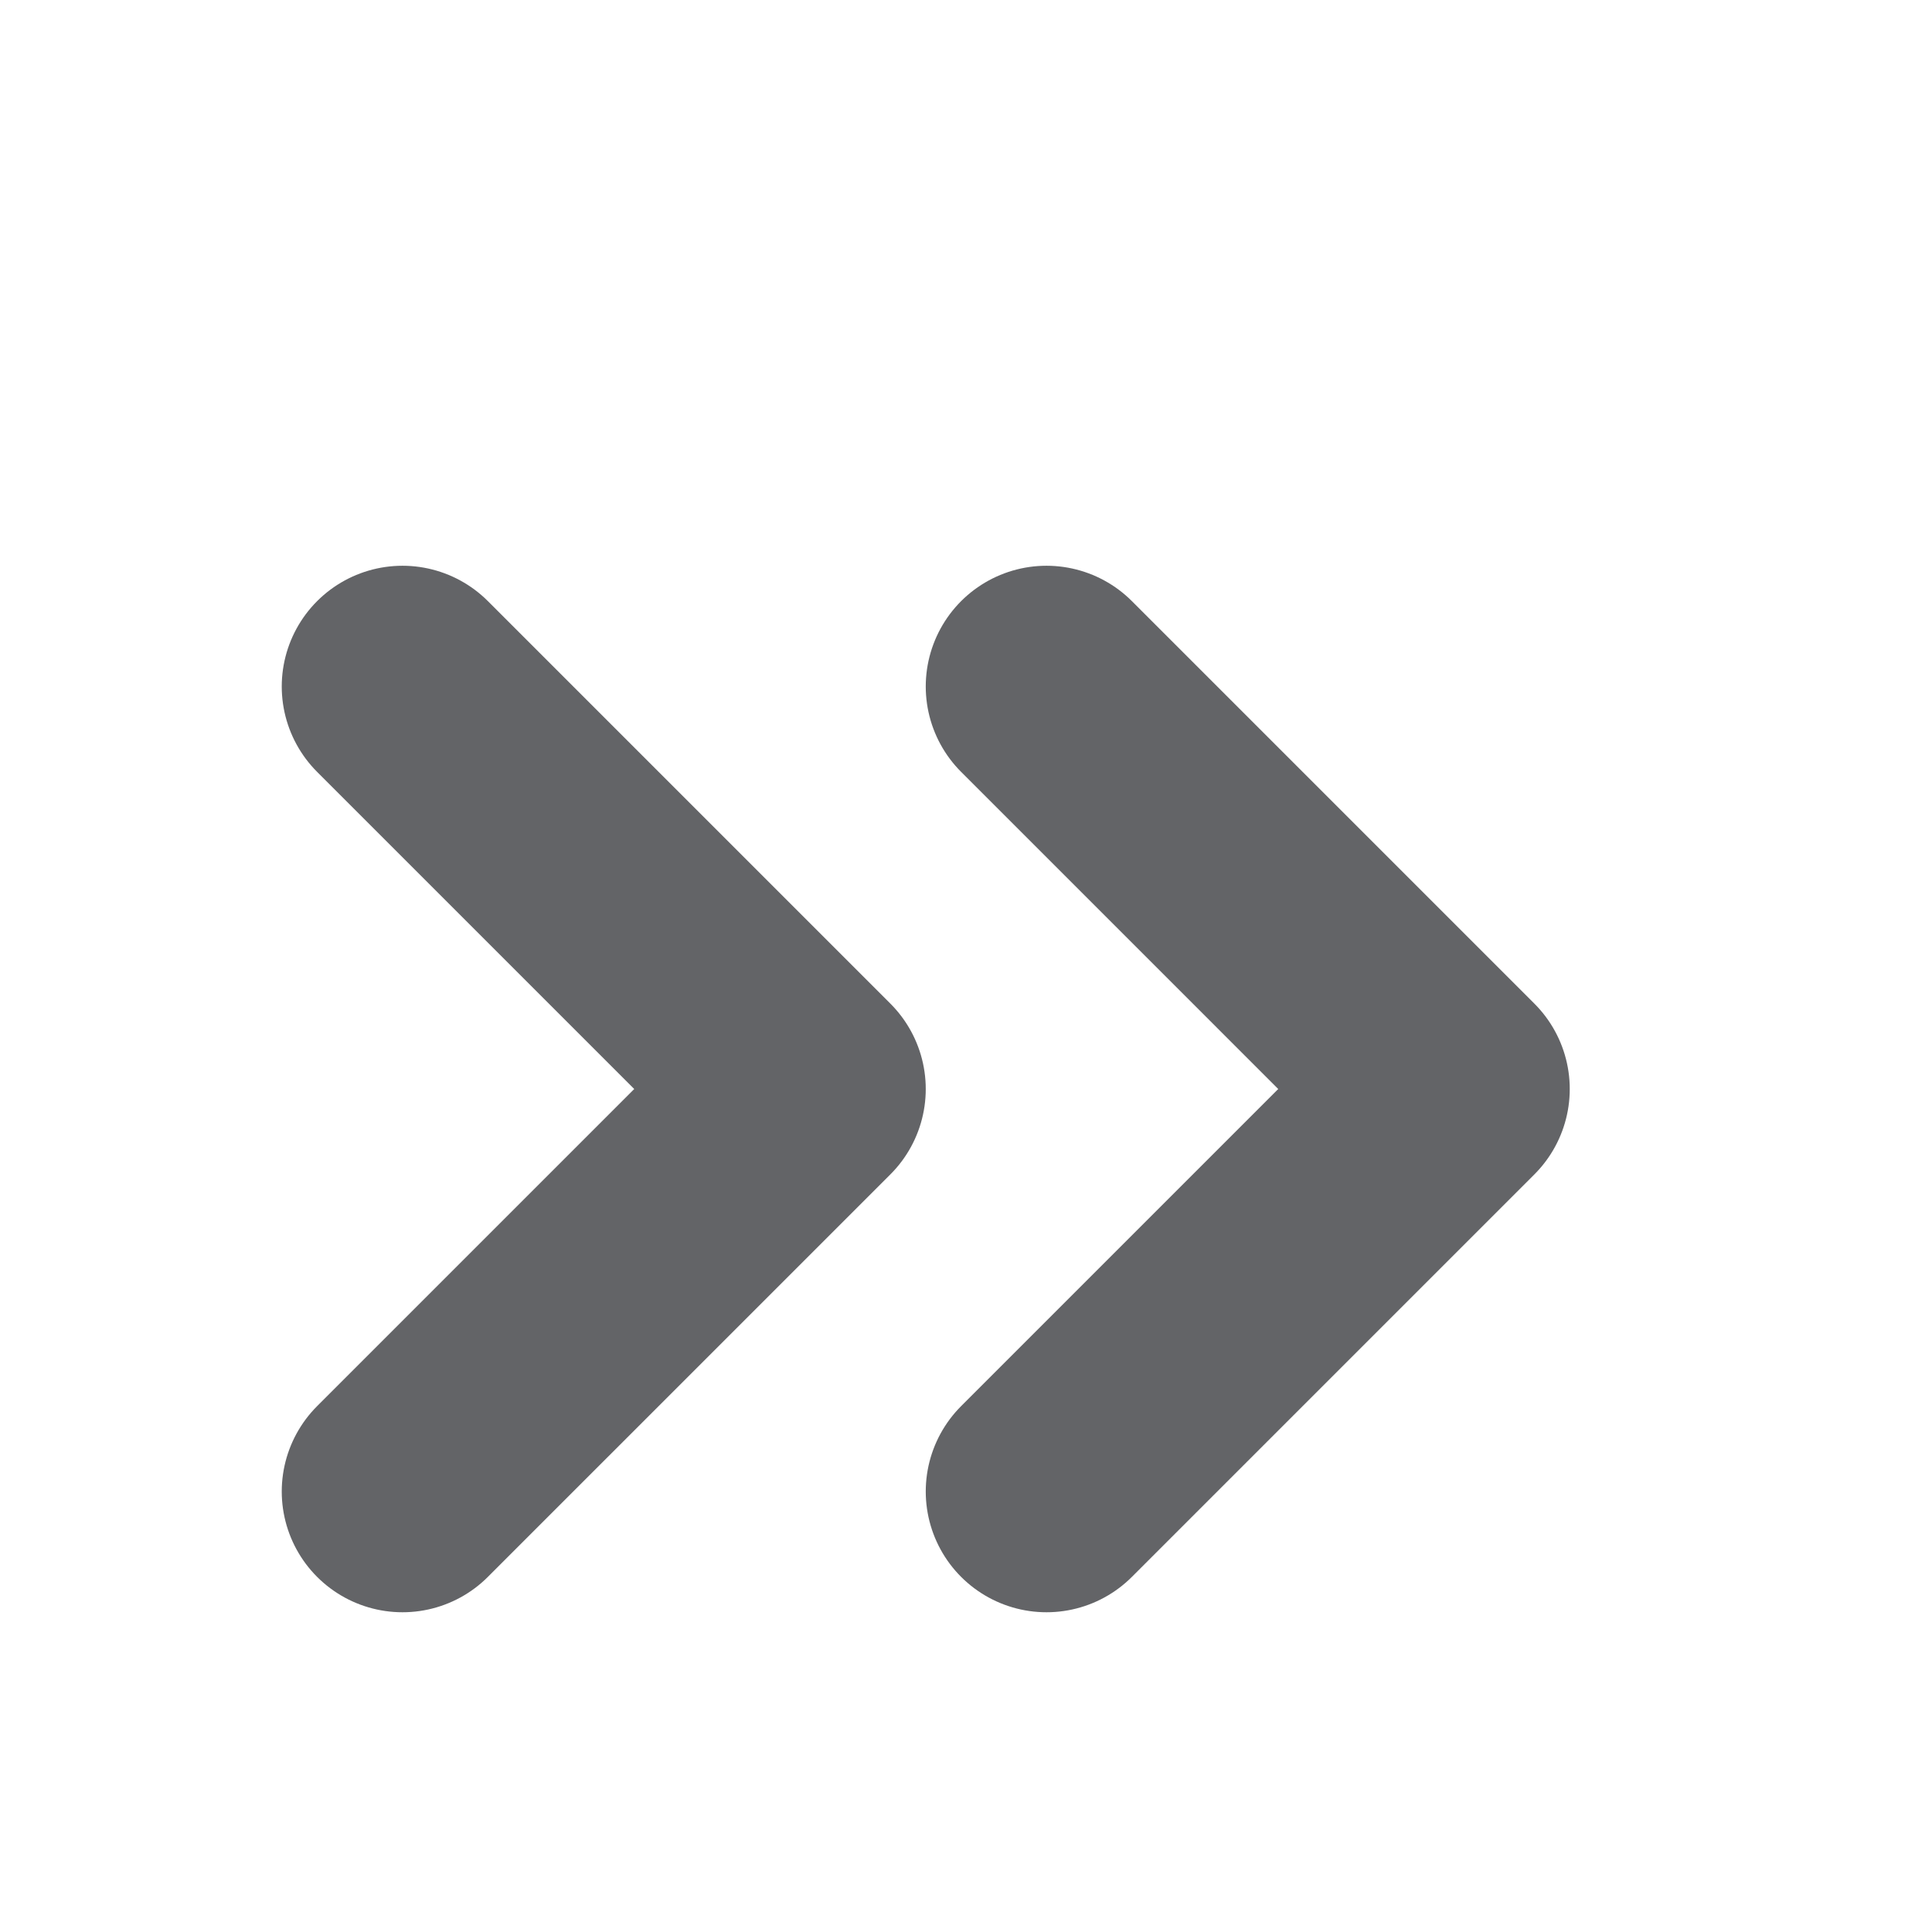
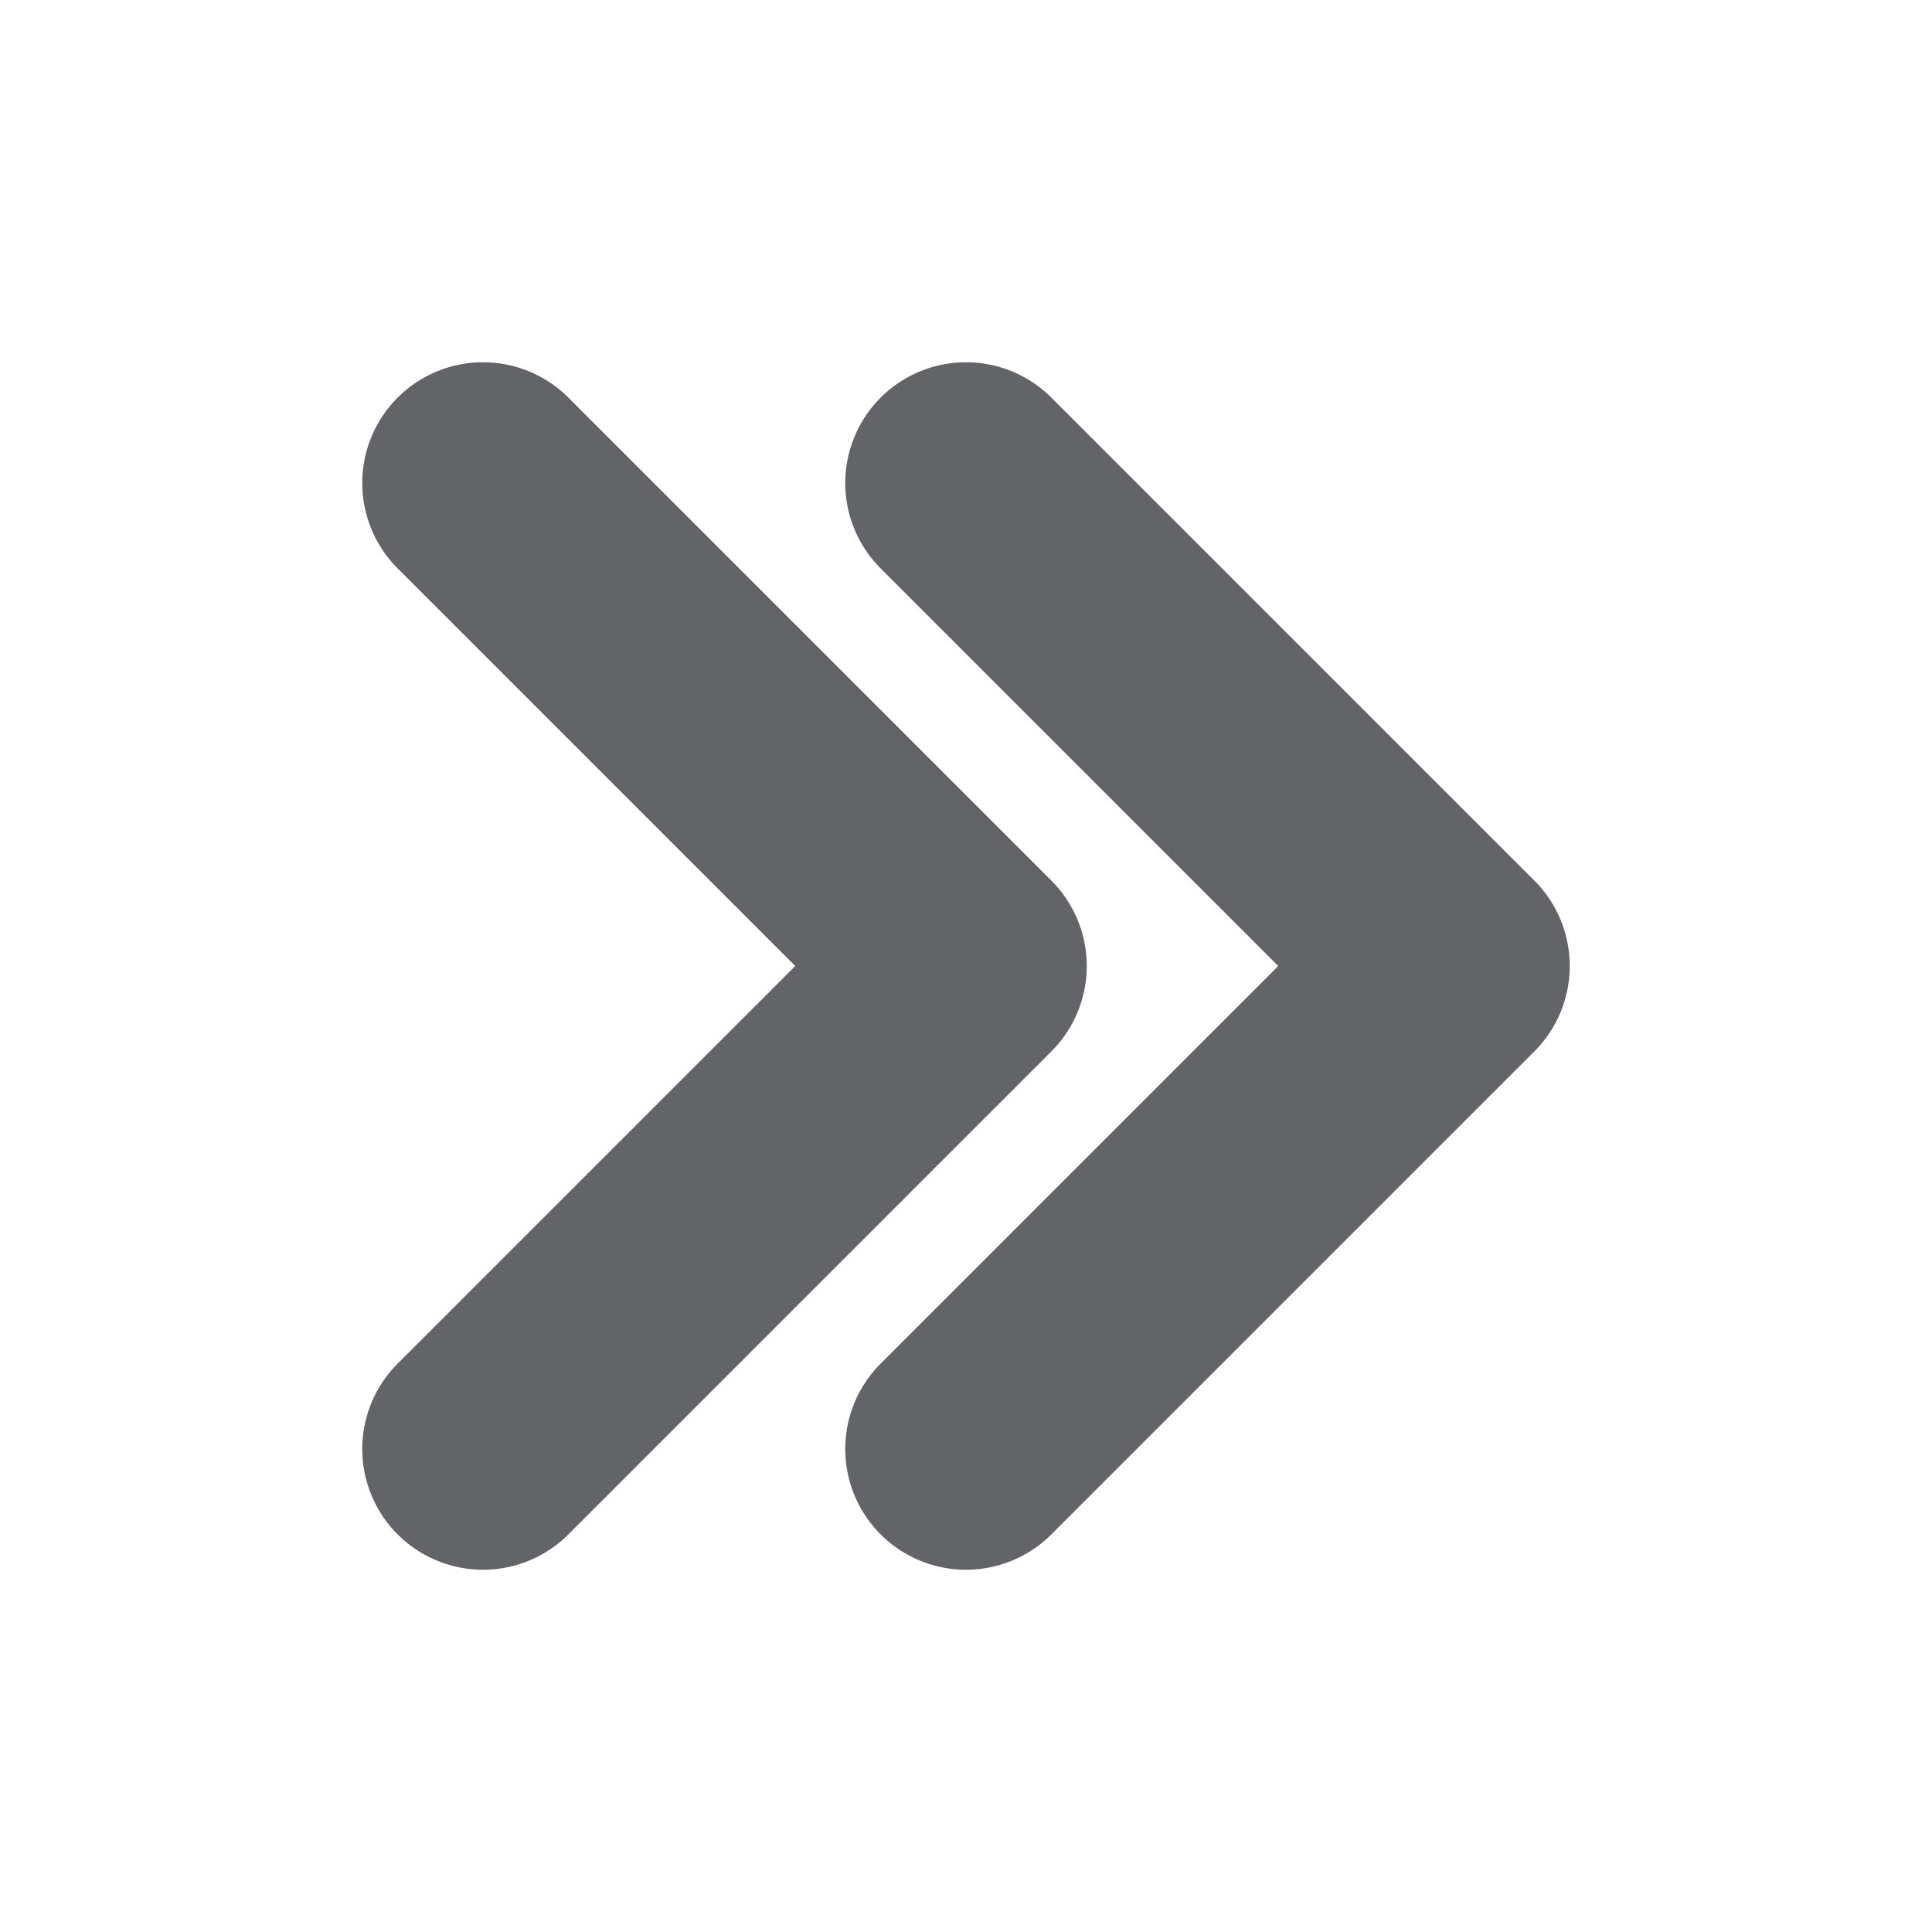
<svg xmlns="http://www.w3.org/2000/svg" width="12" height="12" viewBox="0 0 12 12" fill="none">
-   <path d="M6.5 9.264L9 6.764L6.5 4.264" stroke="#636467" stroke-width="1.5" stroke-linecap="round" stroke-linejoin="round" />
-   <path d="M2.5 9.264L5 6.764L2.5 4.264" stroke="#636467" stroke-width="1.5" stroke-linecap="round" stroke-linejoin="round" />
+   <path d="M6 9L9 6L6 3" stroke="#636467" stroke-width="1.5" stroke-linecap="round" stroke-linejoin="round" />
+   <path d="M3 9L6 6L3 3" stroke="#636467" stroke-width="1.5" stroke-linecap="round" stroke-linejoin="round" />
</svg>
